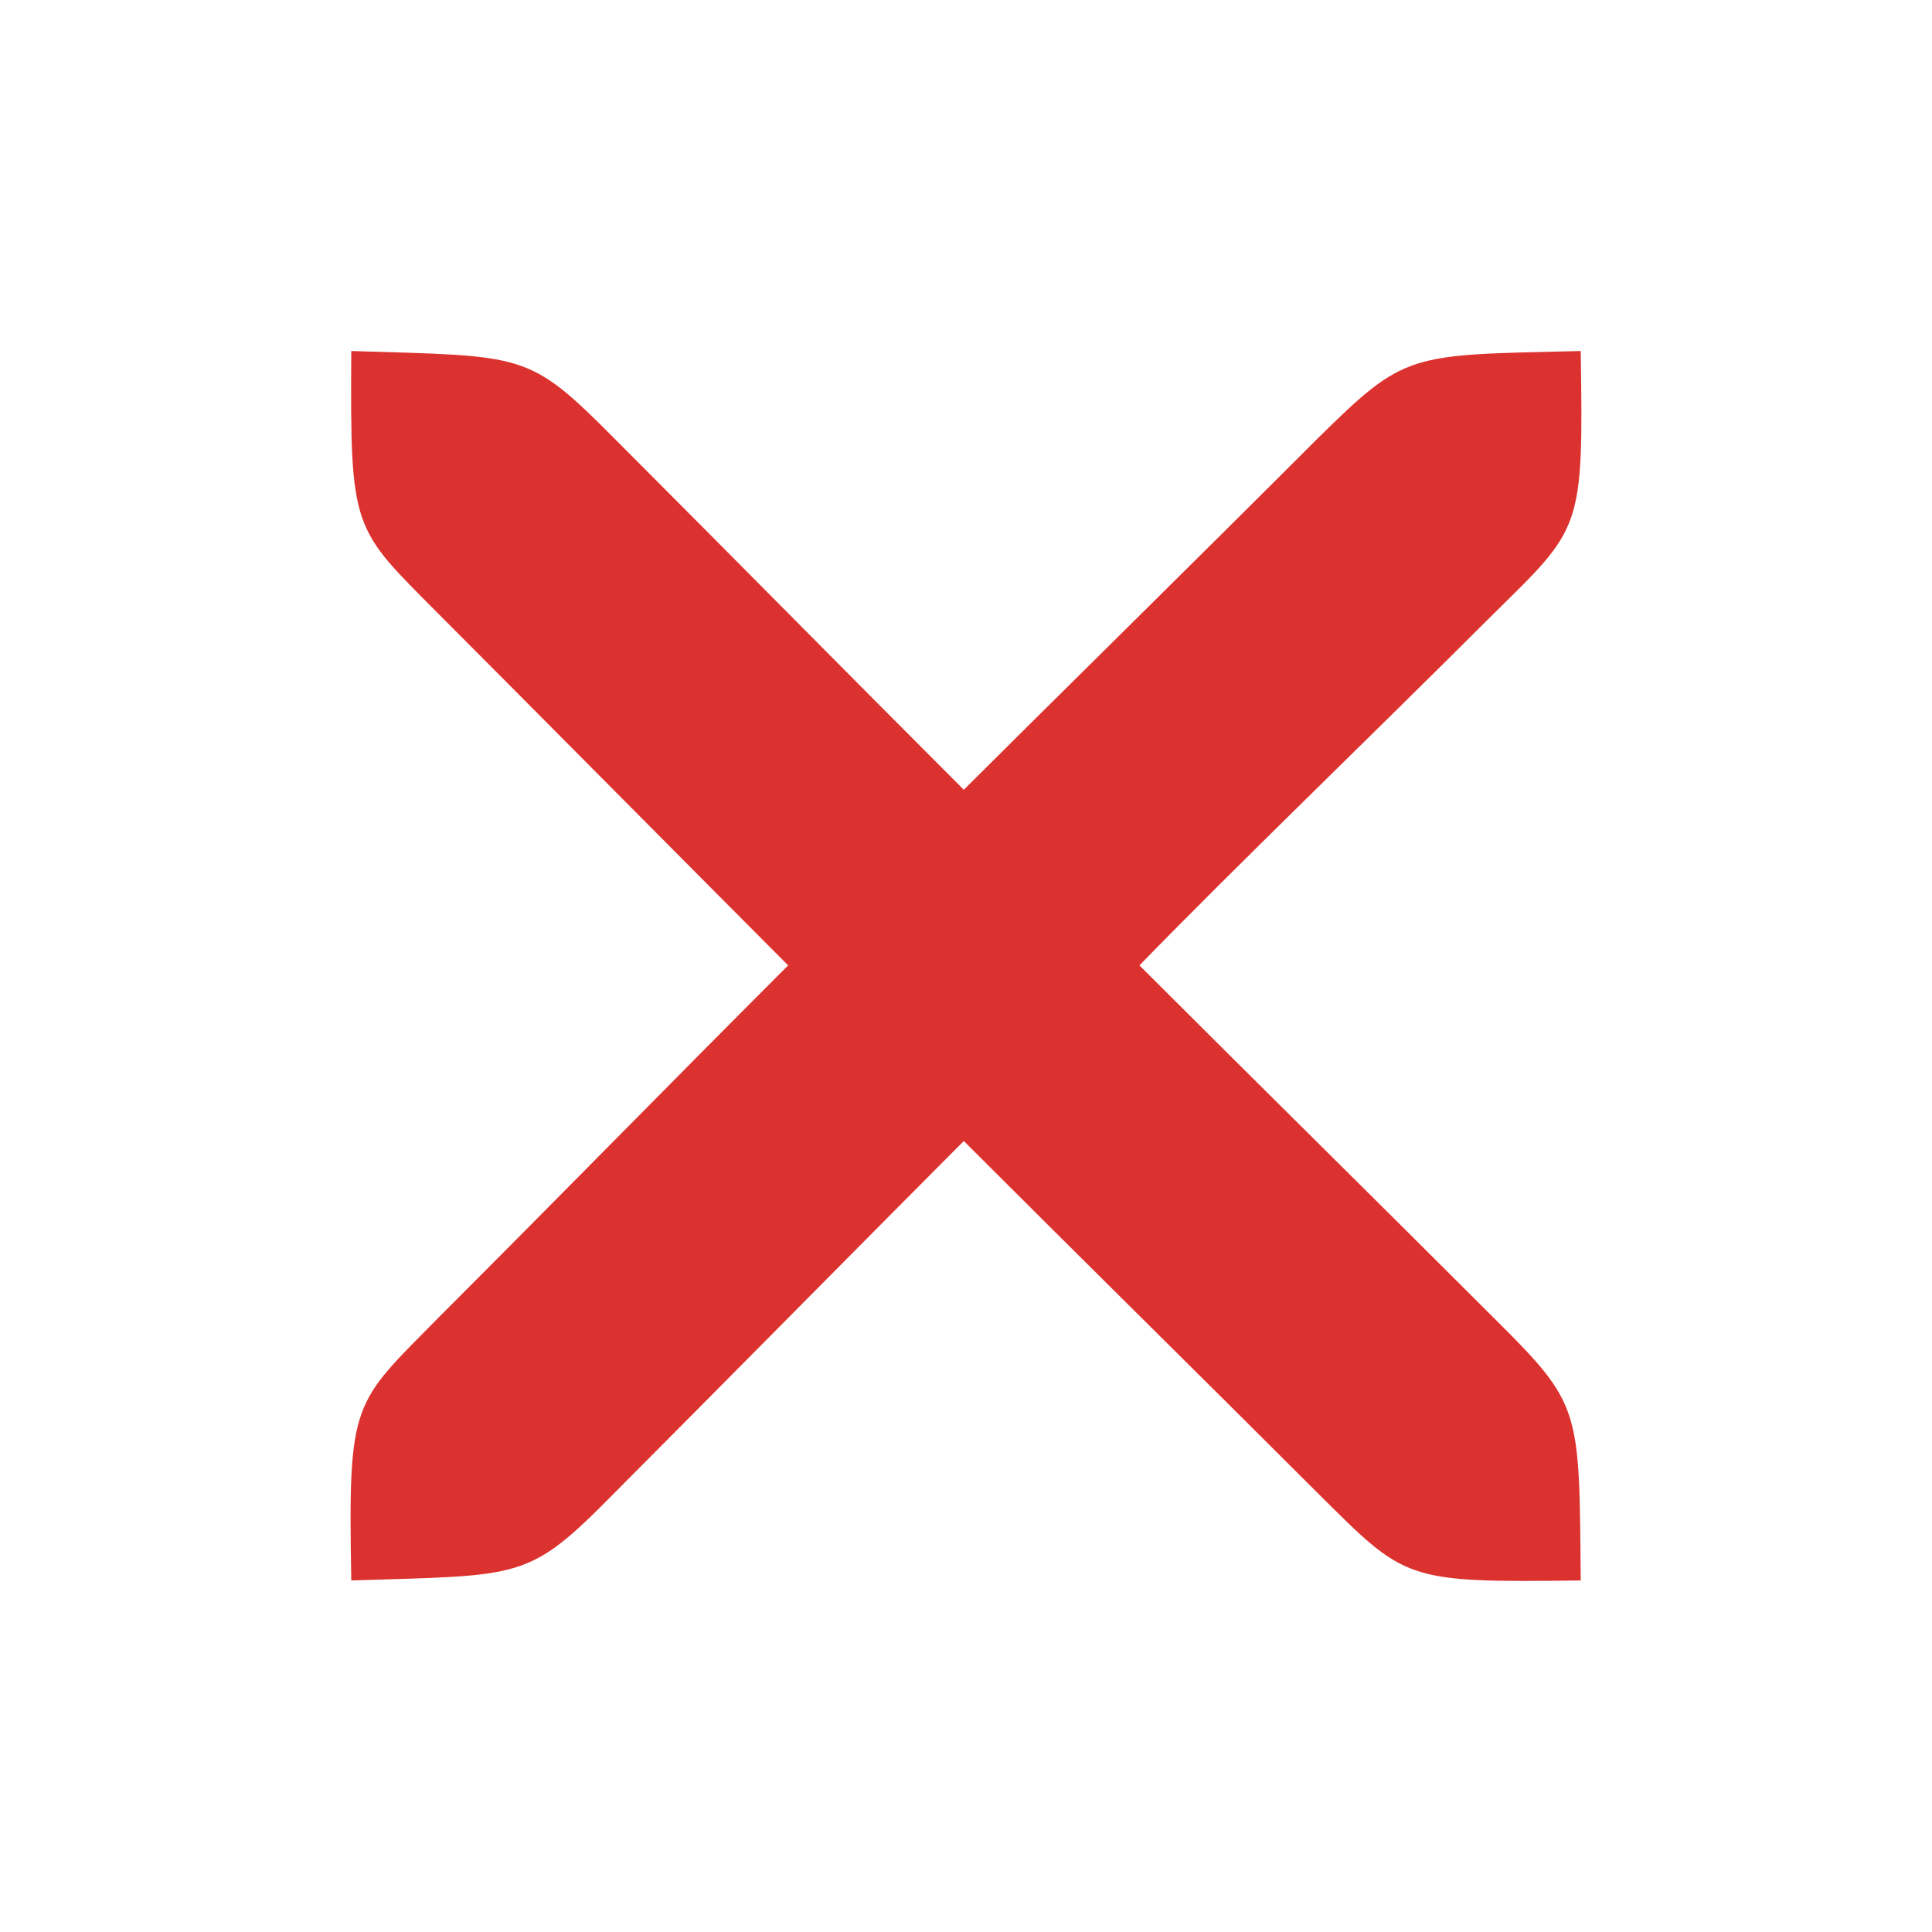
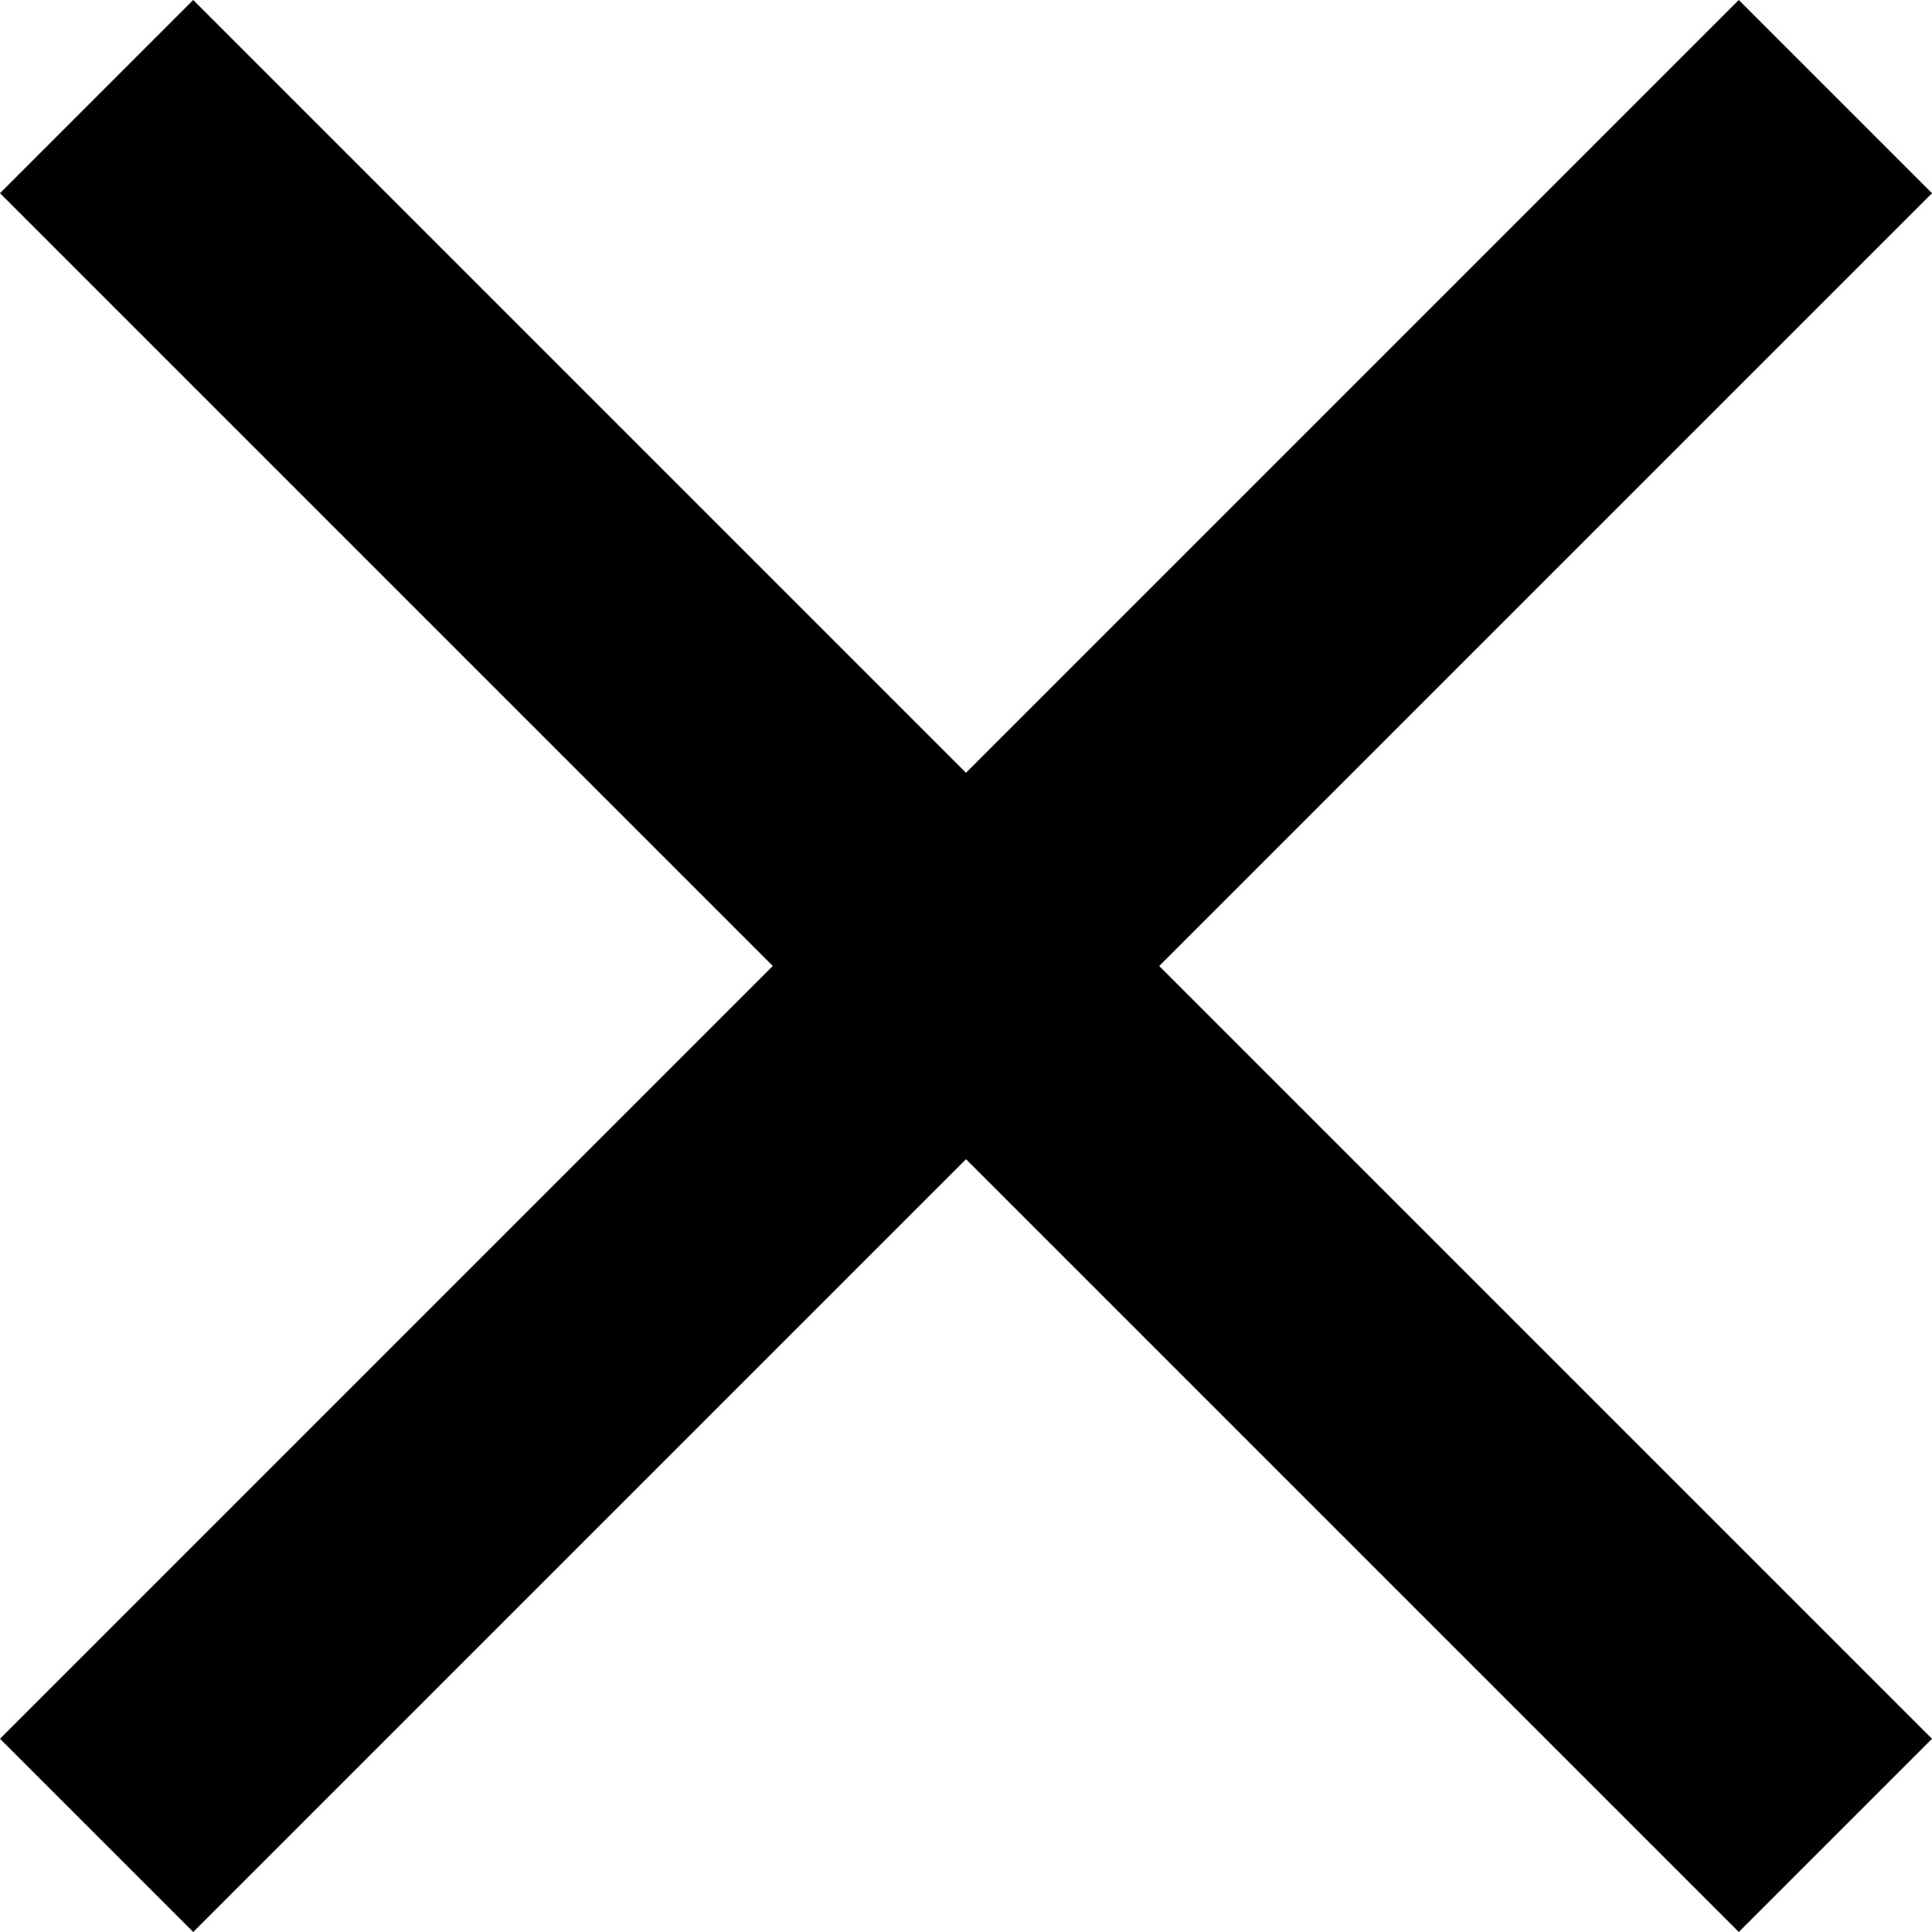
- <svg xmlns="http://www.w3.org/2000/svg" width="22" height="22" viewBox="0 0 22 22">
-   <path style="fill:#dc322f;fill-rule:evenodd" d="m 4,17.997 c 1.964,-0.063 2.011,0.004 3,-1 0.707,-0.707 3.268,-3.297 3.975,-4.004 1.414,1.414 2.61,2.59 4.025,4.004 1.011,1.004 0.983,1.025 3,1 -0.017,-1.975 0.011,-1.996 -1,-3 -1.414,-1.414 -2.61,-2.59 -4.025,-4.004 1.117,-1.148 2.61,-2.582 4.025,-3.996 1.011,-0.996 1.032,-0.953 1,-3 -1.968,0.047 -1.989,0.004 -3,1 C 13.586,6.412 11.892,8.077 10.975,8.993 9.561,7.579 8.414,6.412 7,4.997 c -0.989,-0.996 -1.013,-0.938 -3,-1 -0.013,2.062 0.011,2.004 1,3 0.707,0.707 3.268,3.289 3.975,3.996 -1.414,1.414 -2.561,2.59 -3.975,4.004 -0.989,1.004 -1.036,0.937 -1,3 z" />
+ <svg xmlns="http://www.w3.org/2000/svg" version="1.1" id="Capa_1" x="0px" y="0px" width="357px" height="357px" viewBox="0 0 357 357" style="enable-background:new 0 0 357 357;" xml:space="preserve">
+   <g>
+     <g id="close">
+       <polygon points="357,35.7 321.3,0 178.5,142.8 35.7,0 0,35.7 142.8,178.5 0,321.3 35.7,357 178.5,214.2 321.3,357 357,321.3     214.2,178.5   " />
+     </g>
+   </g>
+   <g>
+ </g>
+   <g>
+ </g>
+   <g>
+ </g>
+   <g>
+ </g>
+   <g>
+ </g>
+   <g>
+ </g>
+   <g>
+ </g>
+   <g>
+ </g>
+   <g>
+ </g>
+   <g>
+ </g>
+   <g>
+ </g>
+   <g>
+ </g>
+   <g>
+ </g>
+   <g>
+ </g>
+   <g>
+ </g>
</svg>
